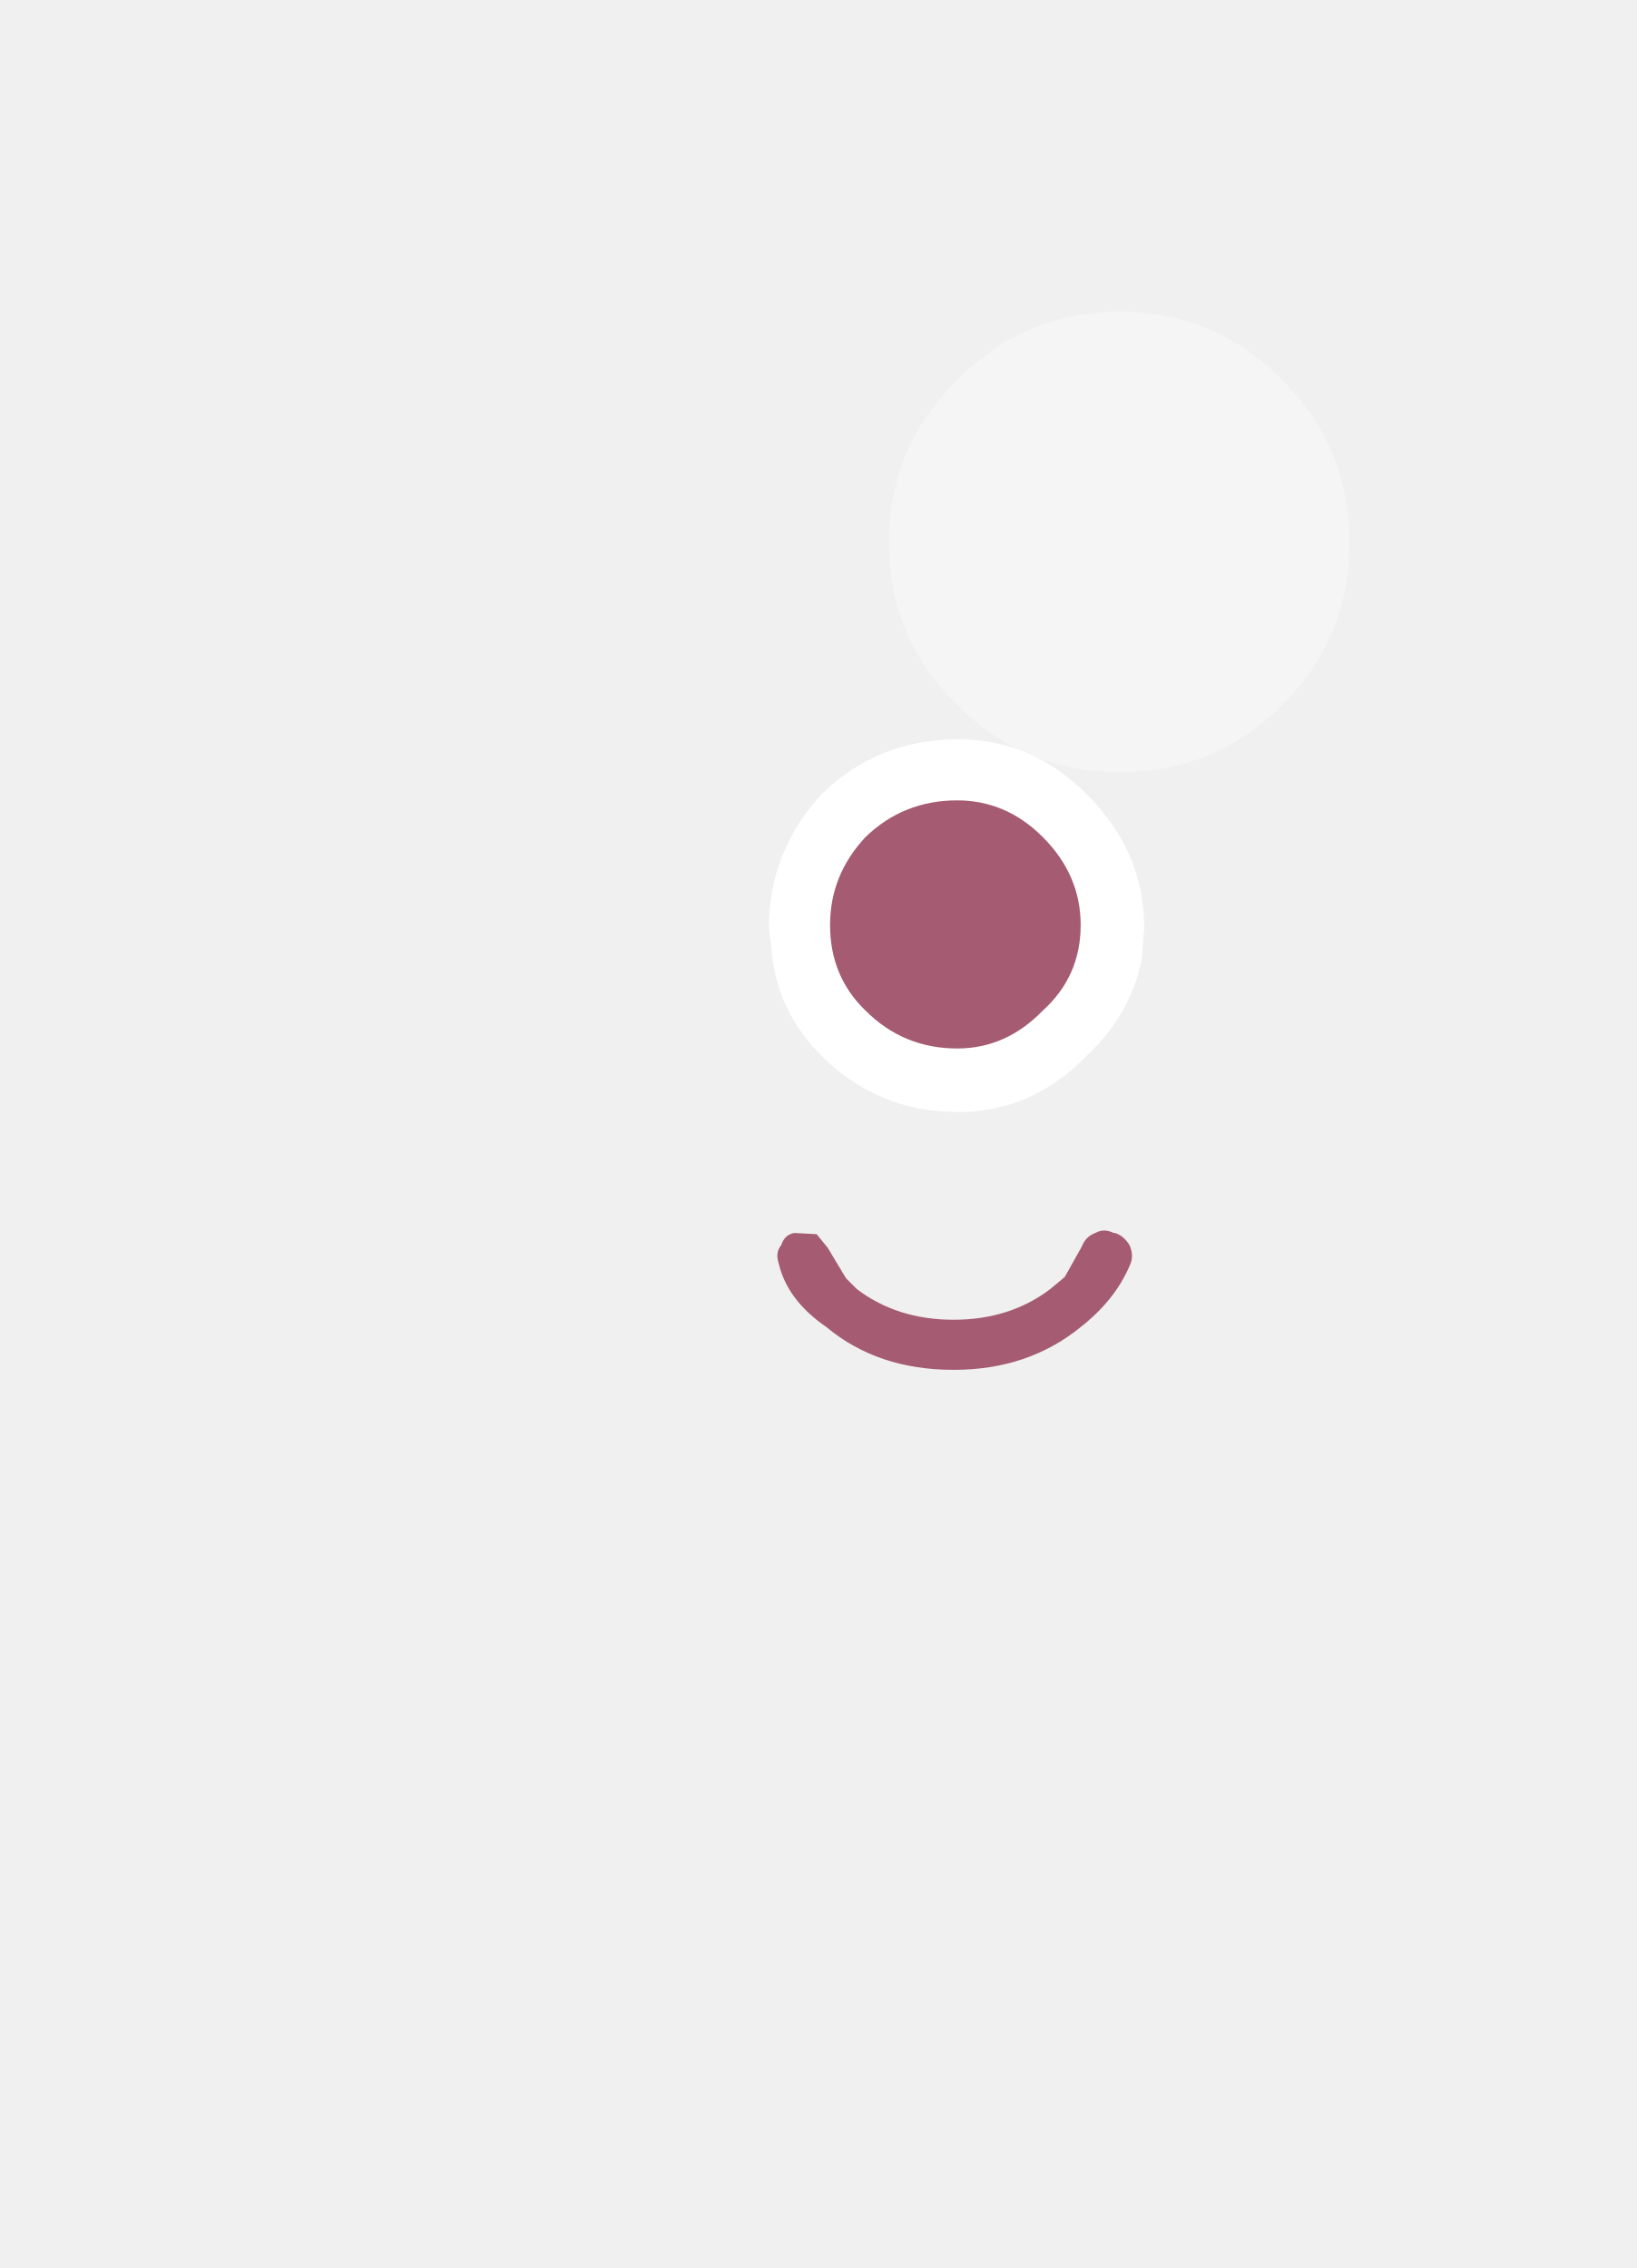
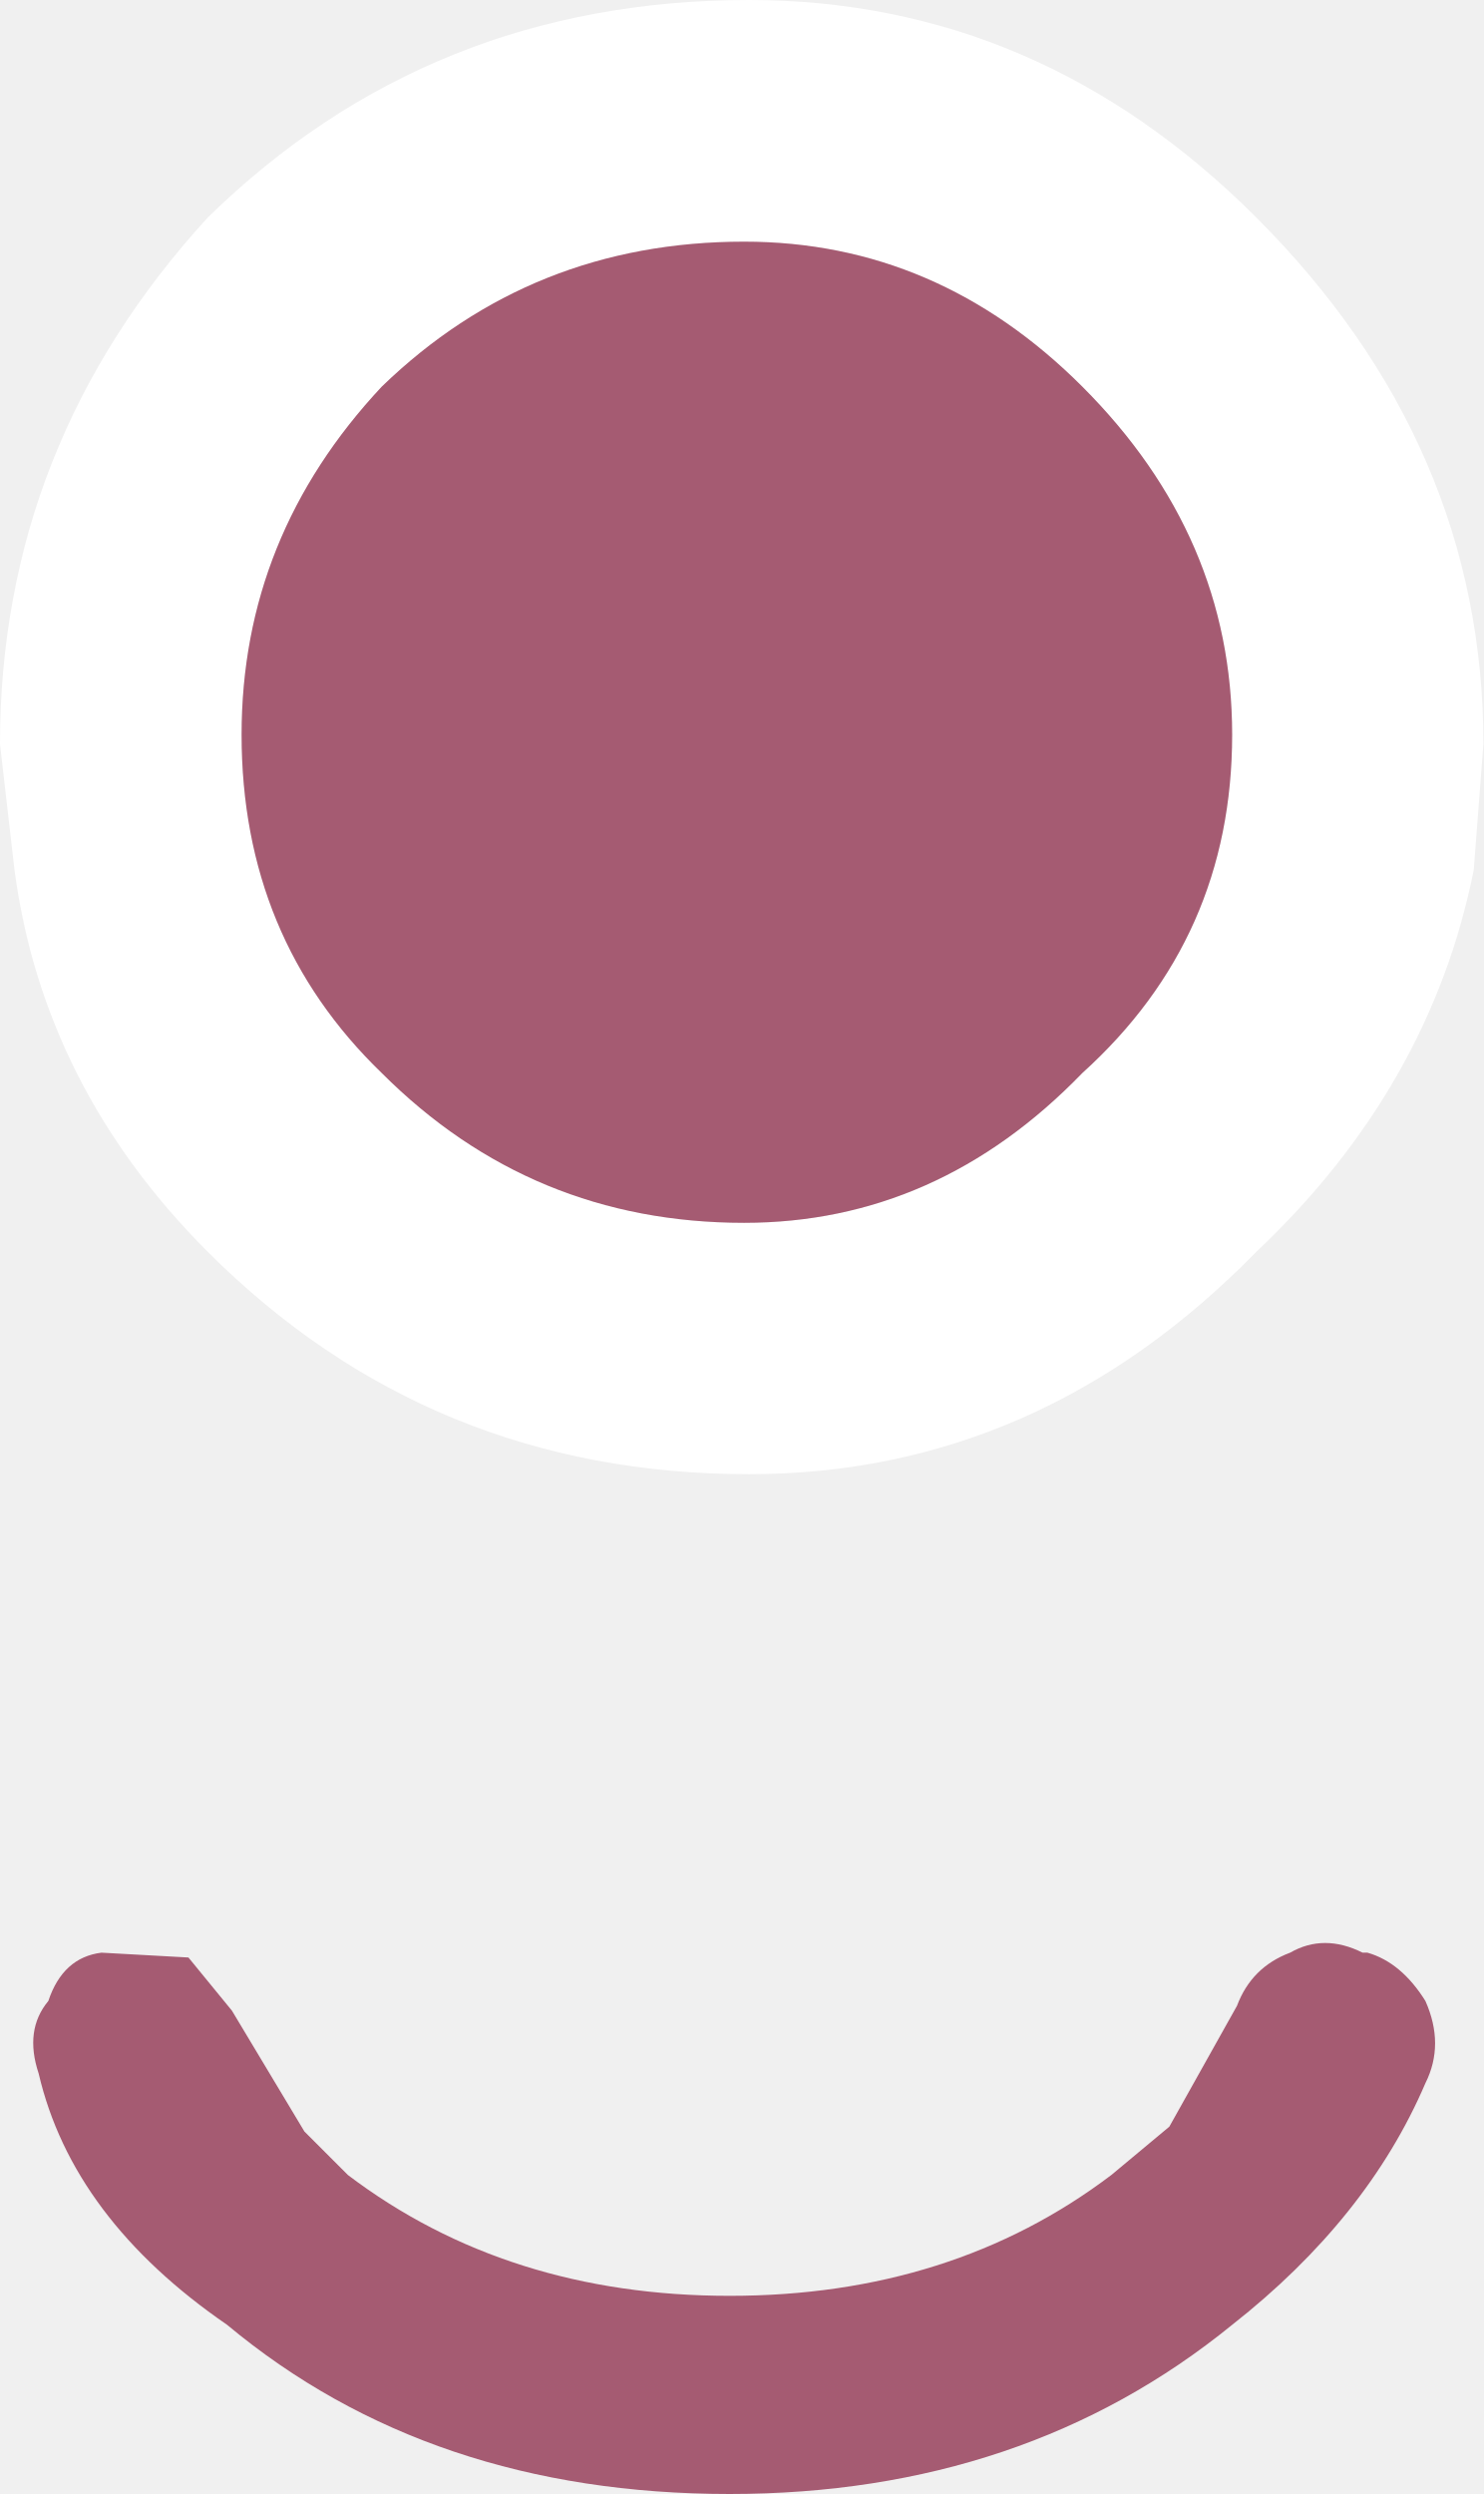
- <svg xmlns="http://www.w3.org/2000/svg" height="92.8" version="1.1" width="66.956">
-   <path d="m31.456 37.95q0-3.1 2.15-5.45 2.3-2.25 5.6-2.25 3 0 5.25 2.25 2.35 2.35 2.35 5.45l-.1 1.3q-.45 2.25-2.25 3.95-2.25 2.3-5.25 2.3-3.3 0-5.6-2.3-1.7-1.7-2-3.95l-.15-1.3m7.7-5.2q-2.2 0-3.75 1.5-1.45 1.55-1.45 3.6 0 2.1 1.45 3.5 1.55 1.55 3.75 1.55 2 0 3.5-1.55 1.55-1.4 1.55-3.5 0-2.05-1.55-3.6-1.5-1.5-3.5-1.5" fill="#fff" />
-   <path d="m39.156 32.75q2 0 3.5 1.5 1.55 1.55 1.55 3.6 0 2.1-1.55 3.5-1.5 1.55-3.5 1.55-2.2 0-3.75-1.55-1.45-1.4-1.45-3.5 0-2.05 1.45-3.6 1.55-1.5 3.75-1.5m-5.3 18.3.75 1.25.45.45q1.65 1.25 3.95 1.25t3.95-1.25l.6-.5.7-1.25q.15-.4.55-.55.35-.2.75 0h.05q.35.1.6.5.2.45 0 .85-.6 1.4-2 2.5-2.15 1.75-5.2 1.75-3.1 0-5.2-1.75-1.6-1.1-1.95-2.6-.15-.45.1-.75.15-.45.55-.5l.9.05.45.55" fill="#a55b72" />
-   <path d="m39.156 28.85q-2.8-2.75-2.8-6.65t2.8-6.65q2.75-2.8 6.65-2.8t6.65 2.8q2.75 2.75 2.75 6.65t-2.75 6.65-6.65 2.75-6.65-2.75" fill="#fff" fill-opacity=".302" />
+ <svg xmlns="http://www.w3.org/2000/svg" height="25.8" version="1.1" width="15.35">
+   <path d="m0 7.7q0-3.1 2.15-5.45 2.3-2.25 5.6-2.25 3 0 5.25 2.25 2.35 2.35 2.35 5.45l-.10 1.3q-.45 2.25-2.25 3.95-2.25 2.3-5.25 2.3-3.3 0-5.6-2.3-1.7-1.7-2-3.95l-.15-1.3m7.7-5.2q-2.2 0-3.75 1.5-1.45 1.55-1.45 3.6 0 2.1 1.45 3.5 1.55 1.55 3.75 1.55 2 0 3.5-1.55 1.55-1.4 1.55-3.5 0-2.05-1.55-3.6-1.5-1.5-3.5-1.5" fill="#fff" />
+   <path d="m7.7 2.5q2 0 3.5 1.5 1.55 1.55 1.55 3.6 0 2.1-1.55 3.5-1.5 1.55-3.5 1.55-2.2 0-3.75-1.55-1.45-1.4-1.45-3.5 0-2.05 1.45-3.6 1.55-1.5 3.75-1.5m-5.3 18.3.75 1.25.45.45q1.65 1.25 3.95 1.25t3.95-1.25l.6-.5.7-1.25q.15-.4.55-.55.35-.2.75 0h.05q.35.1.6.5.2.45 0 .85-.6 1.4-2 2.5-2.15 1.75-5.2 1.75-3.1 0-5.2-1.75-1.6-1.1-1.95-2.6-.15-.45.10-.75.15-.45.55-.50l.9.05.45.55" fill="#a55b72" />
</svg>
